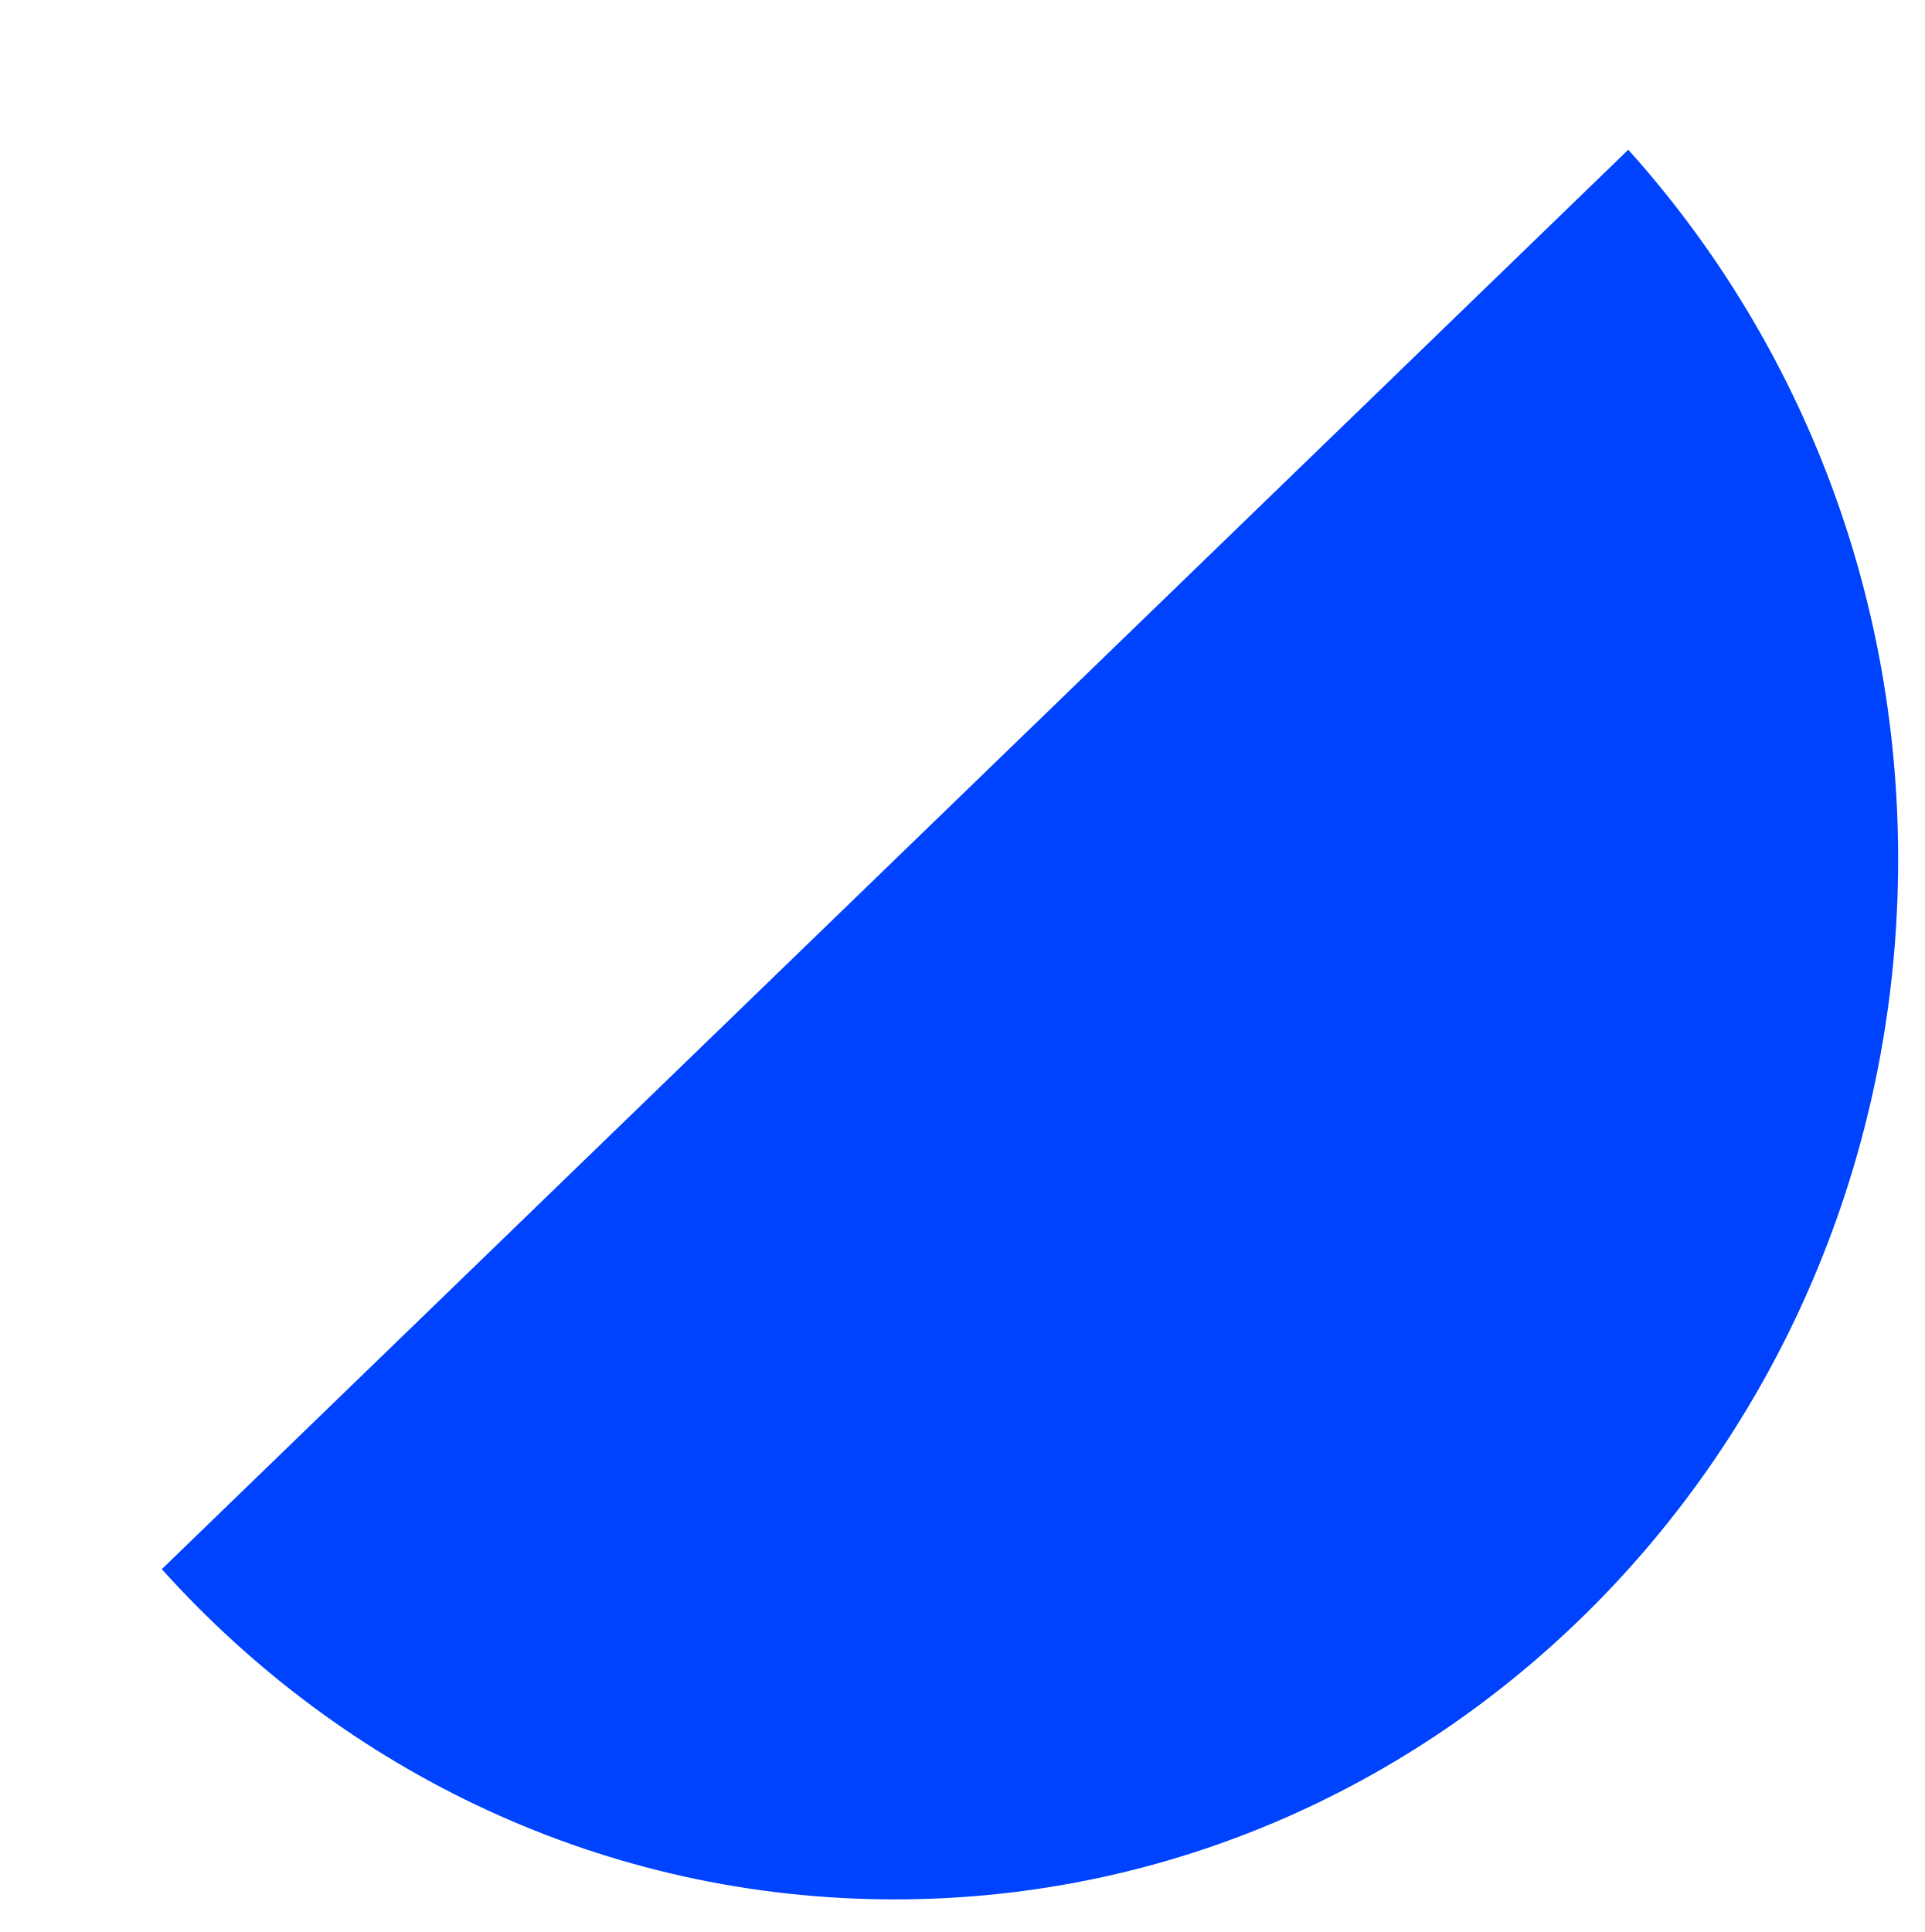
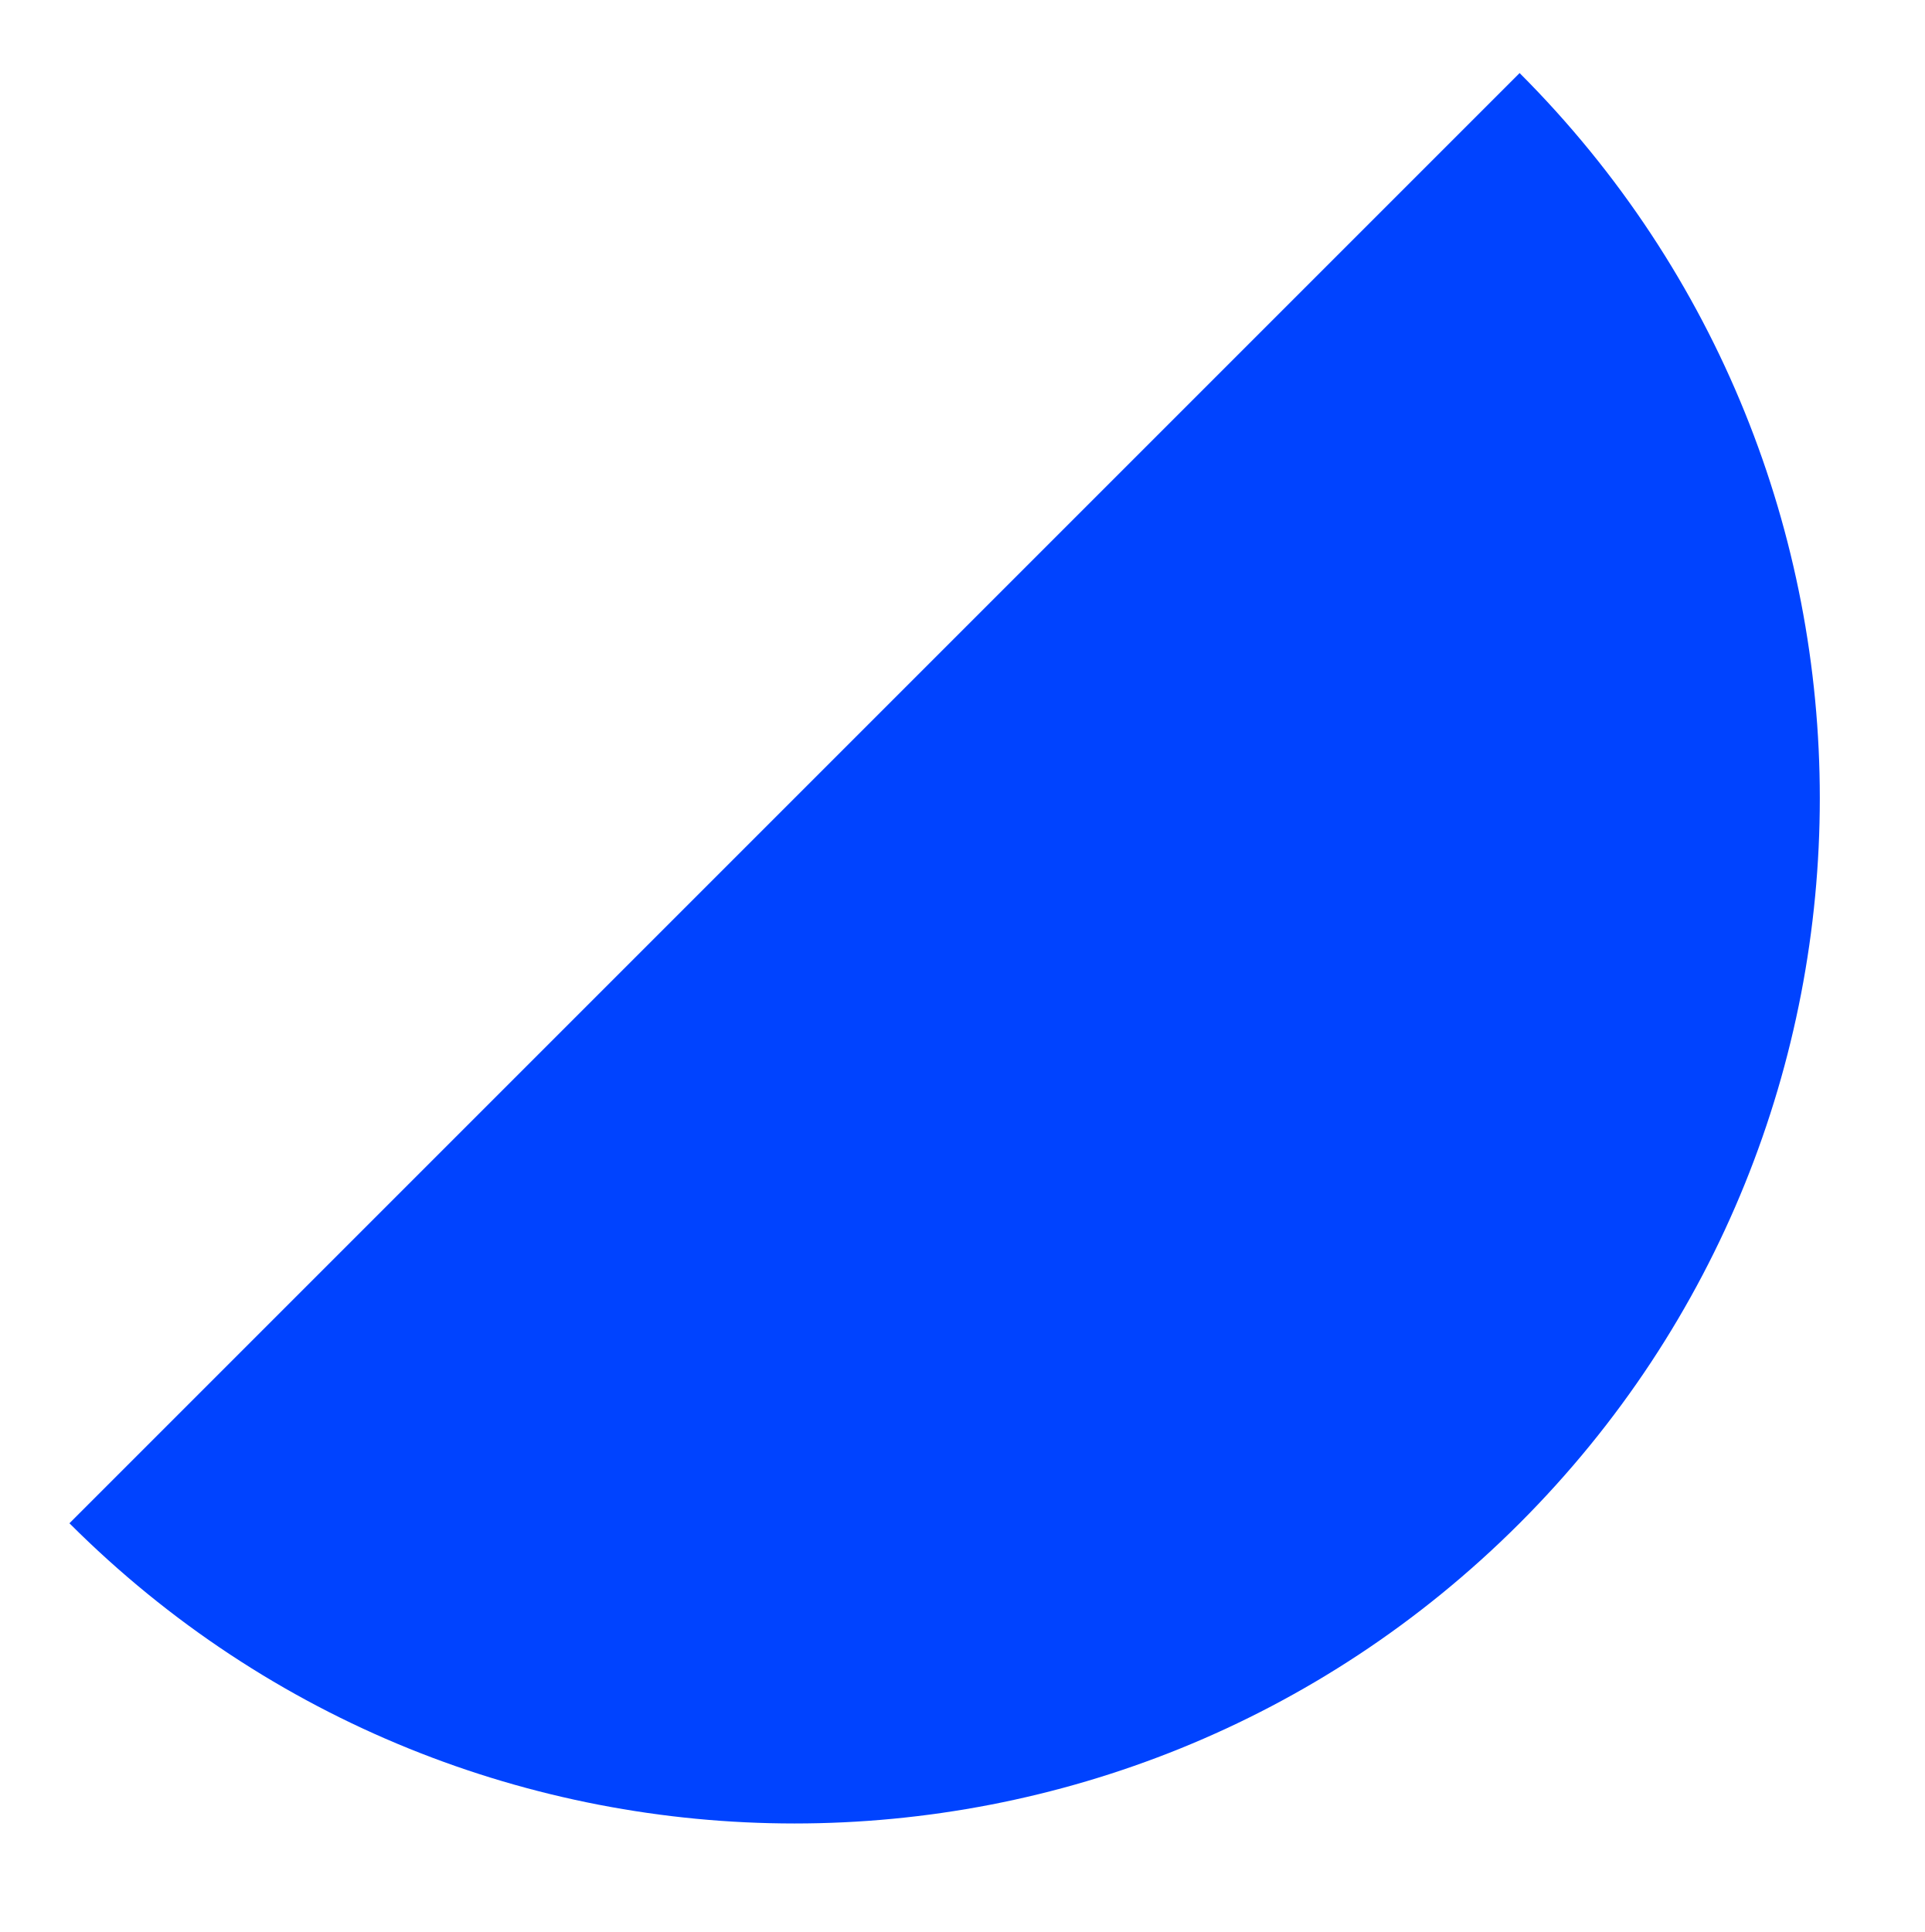
<svg xmlns="http://www.w3.org/2000/svg" id="_레이어_1" data-name="레이어_1" version="1.1" viewBox="0 0 31.88 32">
  <defs>
    <style>
      .st0 {
        fill: none;
      }

      .st1 {
        fill: #0043ff;
      }
    </style>
  </defs>
-   <path class="st1" d="M31.44,14.23c0,9.53-7.44,17.23-16.62,17.23-4.8,0-9.11-2.1-12.14-5.47L26.97,2.48c2.77,3.08,4.47,7.2,4.47,11.75Z" />
  <polyline class="st0" points="-2.36 33.72 4.85 26.74 27.04 5.27 33.55 -1.03" />
+   <path class="st1" d="M25.17,1.21c6.63,6.63,6.63,17.39,0,24.02-6.63,6.63-17.39,6.63-24.02,0" />
</svg>
